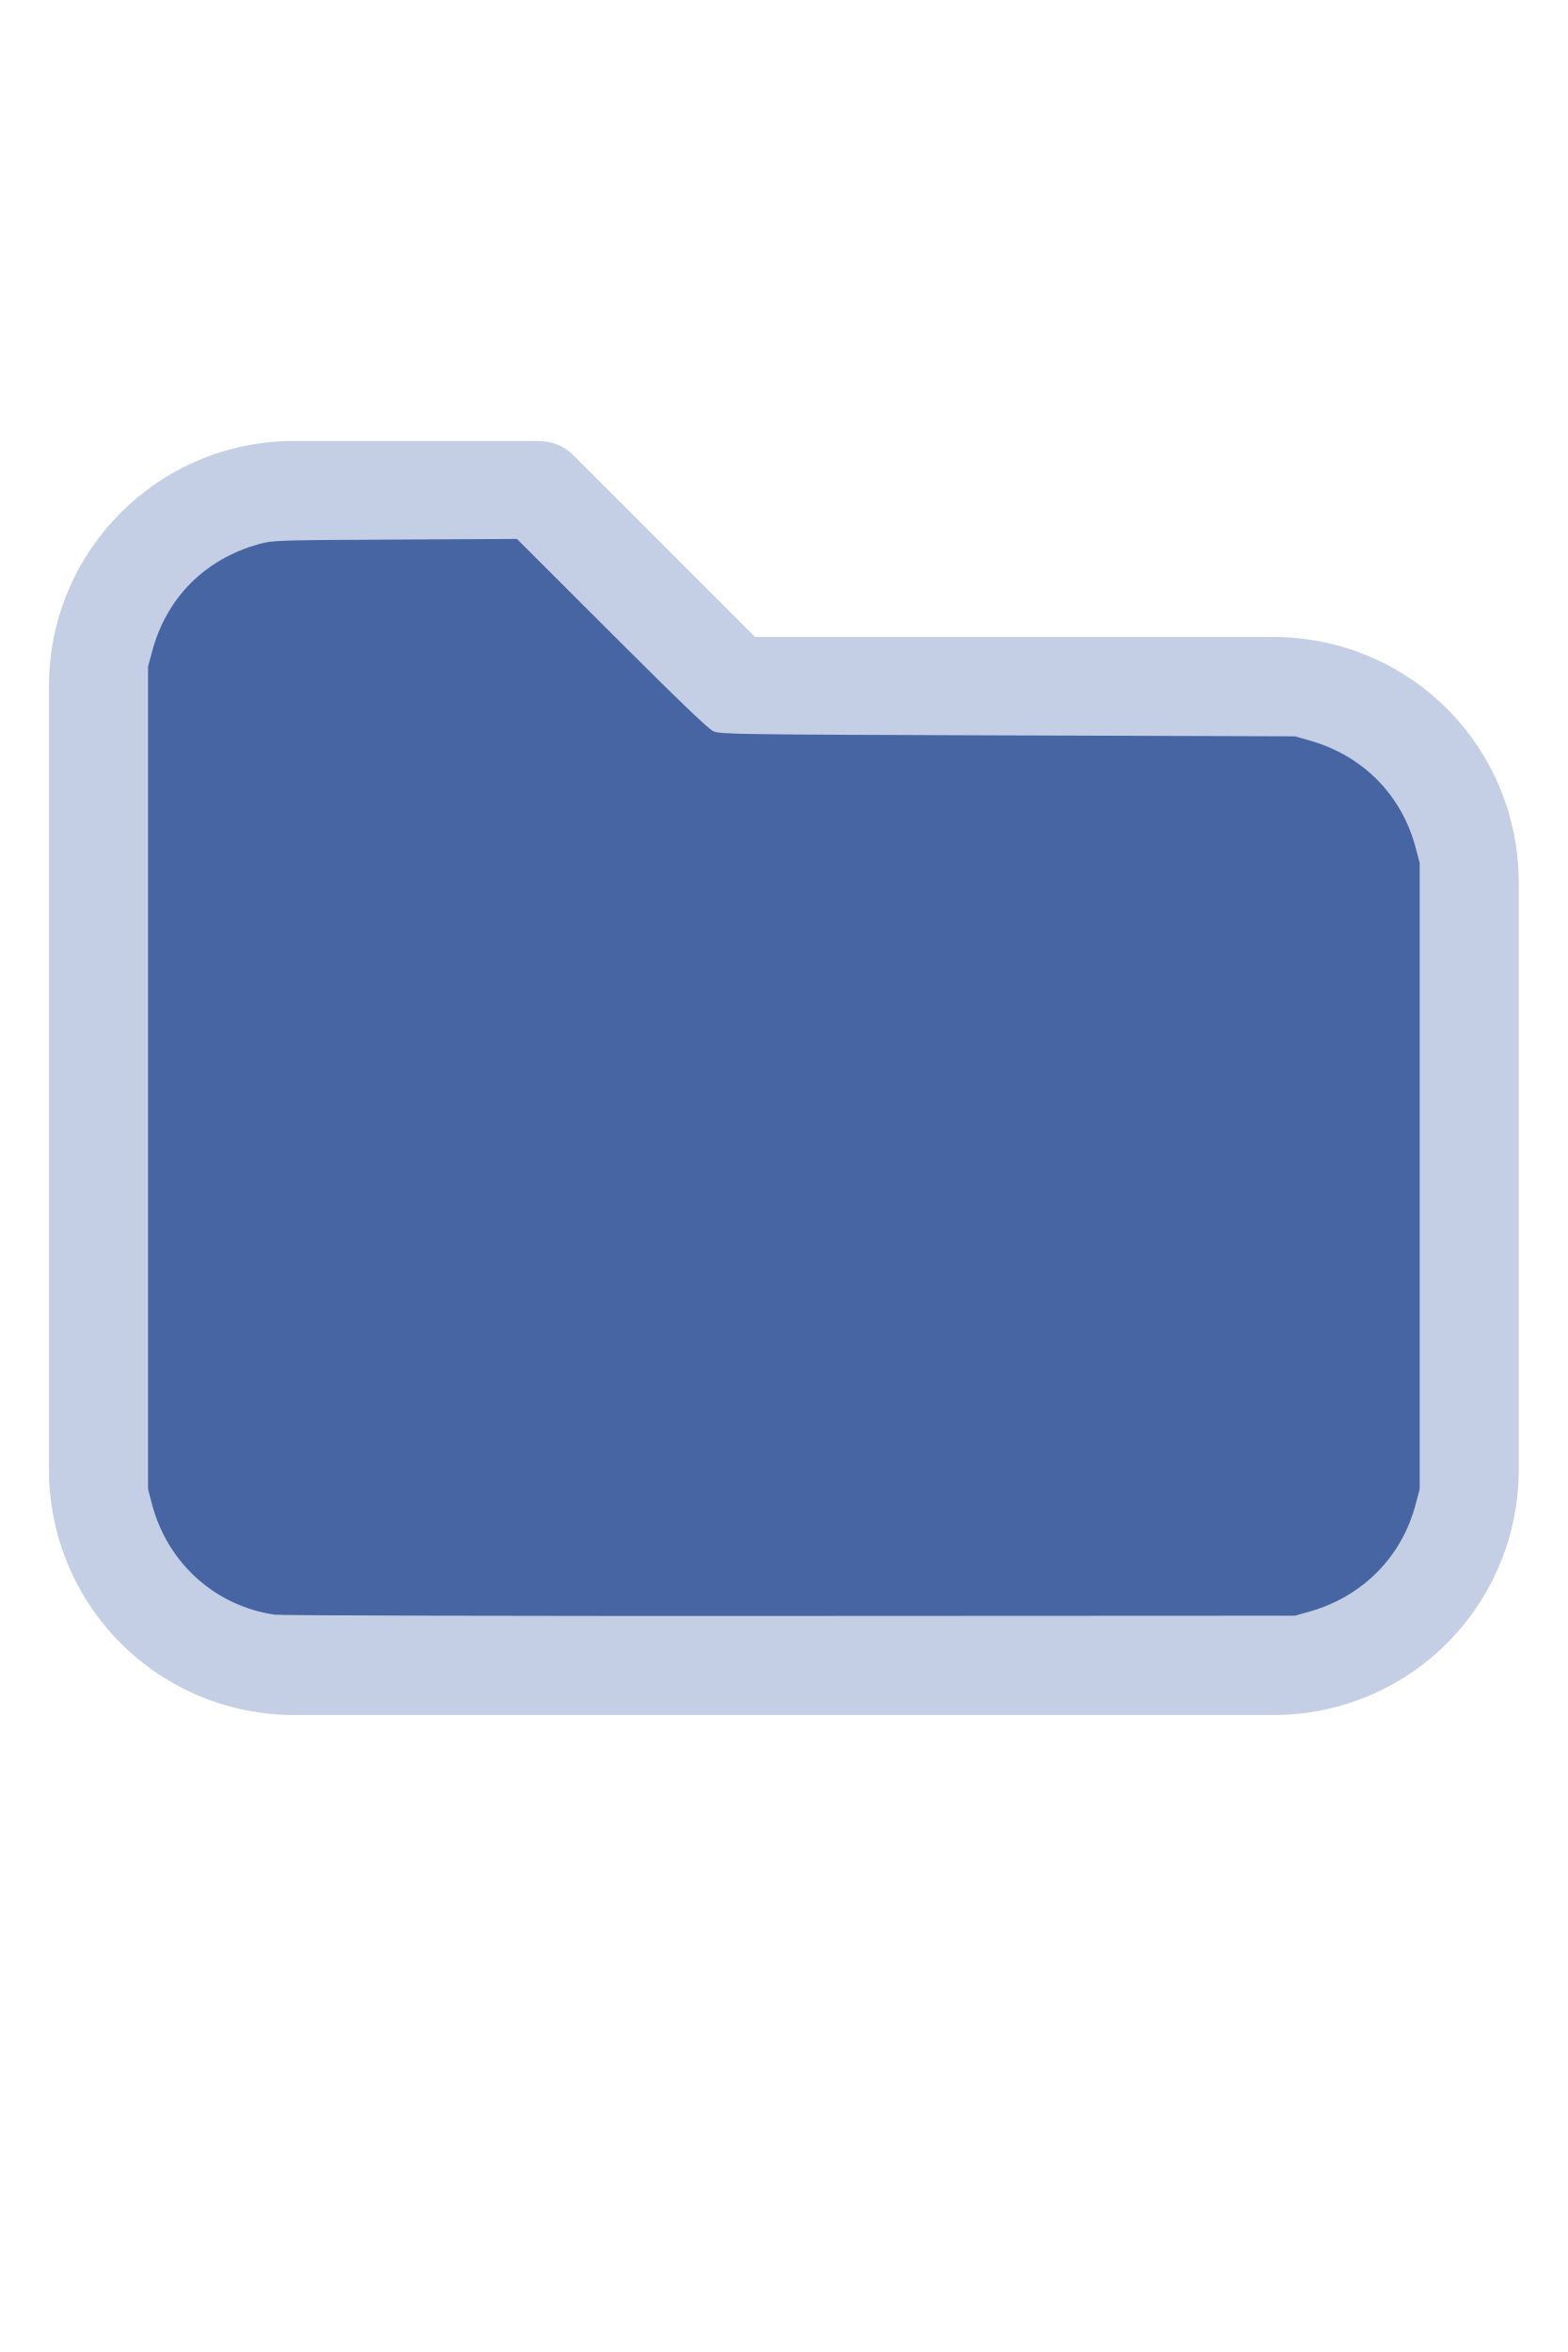
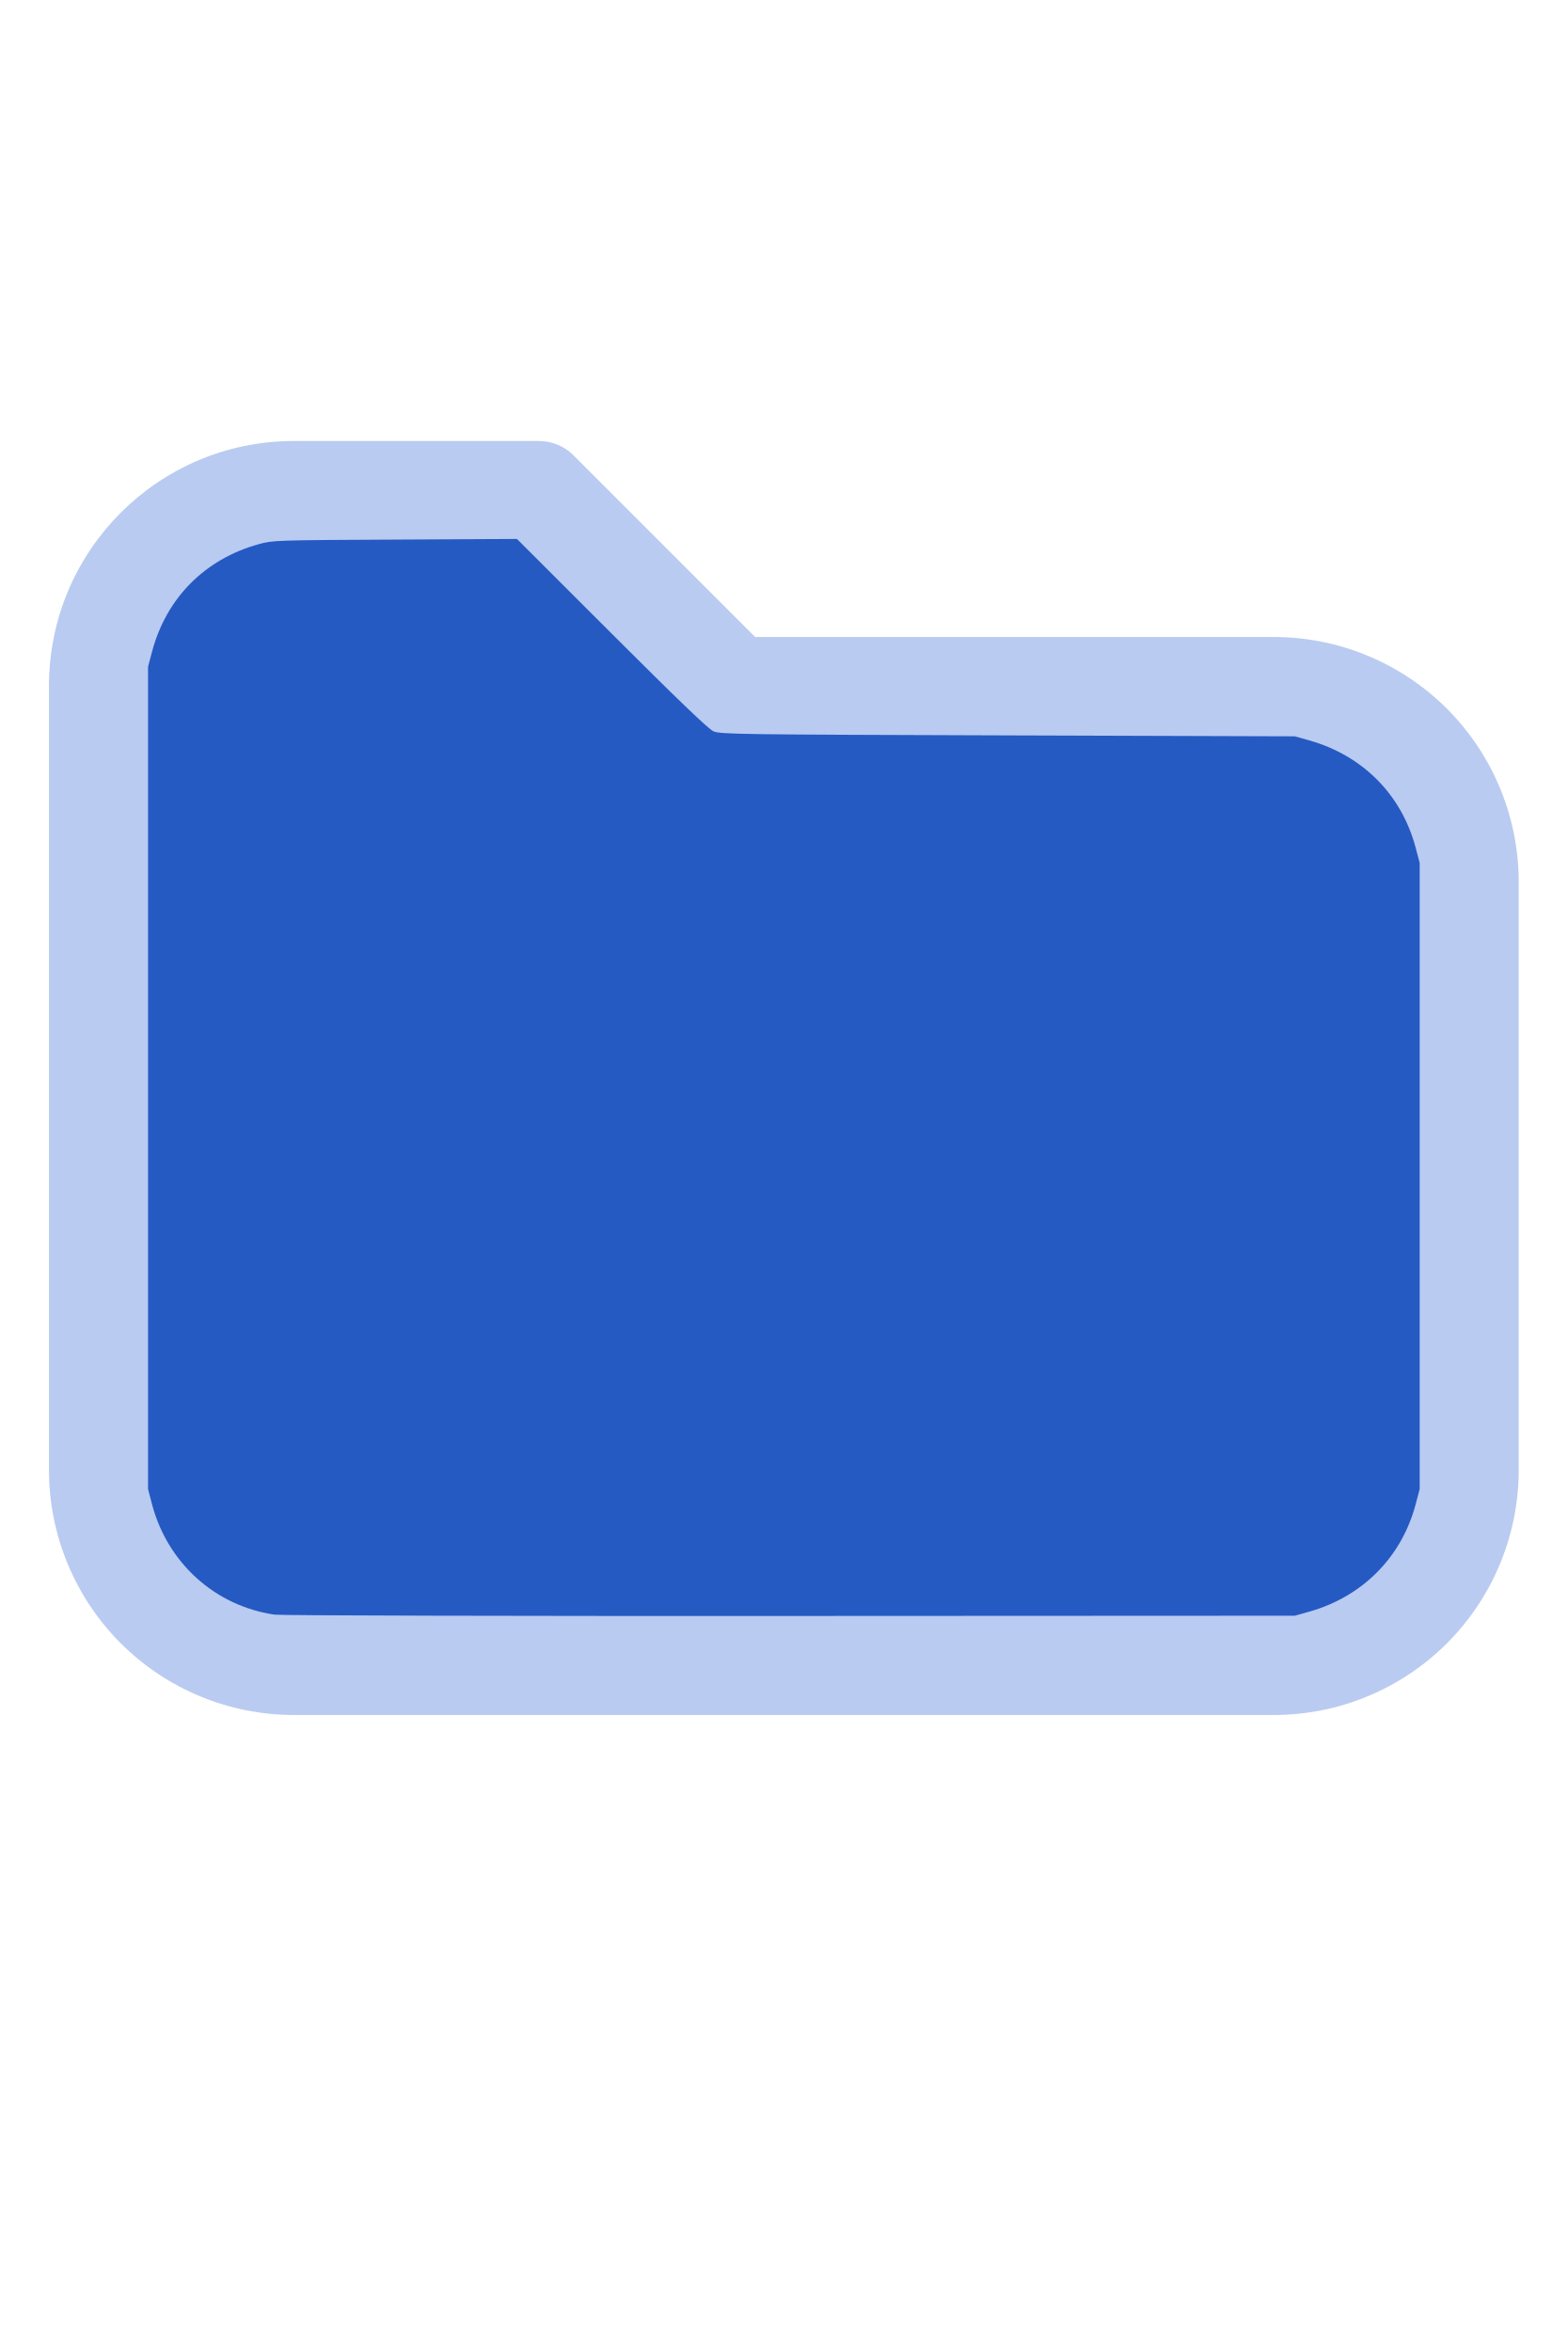
<svg xmlns="http://www.w3.org/2000/svg" version="1.1" width="16" height="24" viewBox="0 0 32 32" xml:space="preserve">
-   <g style="fill:#C4CFE5;">
+   <g style="fill:#B9CBF1;">
    <path d="M1,5.998l-0,16.002c-0,1.326 0.527,2.598 1.464,3.536c0.938,0.937 2.21,1.464 3.536,1.464c5.322,0 14.678,-0 20,0c1.326,0 2.598,-0.527 3.536,-1.464c0.937,-0.938 1.464,-2.21 1.464,-3.536c0,-3.486 0,-8.514 0,-12c0,-1.326 -0.527,-2.598 -1.464,-3.536c-0.938,-0.937 -2.21,-1.464 -3.536,-1.464c-0,0 -10.586,0 -10.586,0c0,-0 -3.707,-3.707 -3.707,-3.707c-0.187,-0.188 -0.442,-0.293 -0.707,-0.293l-5.002,0c-2.76,0 -4.998,2.238 -4.998,4.998Zm2,-0l-0,16.002c-0,0.796 0.316,1.559 0.879,2.121c0.562,0.563 1.325,0.879 2.121,0.879l20,0c0.796,0 1.559,-0.316 2.121,-0.879c0.563,-0.562 0.879,-1.325 0.879,-2.121c0,-3.486 0,-8.514 0,-12c0,-0.796 -0.316,-1.559 -0.879,-2.121c-0.562,-0.563 -1.325,-0.879 -2.121,-0.879c-7.738,0 -11,0 -11,0c-0.265,0 -0.52,-0.105 -0.707,-0.293c-0,0 -3.707,-3.707 -3.707,-3.707c-0,0 -4.588,0 -4.588,0c-1.656,0 -2.998,1.342 -2.998,2.998Z" />
  </g>
-   <g style="fill:#4665A2;stroke-width:0;">
+   <g style="fill:#255AC3;stroke-width:0;">
    <path d="M 5.606,24.952 C 4.392,24.775 3.42,23.9 3.103,22.699 L 3.022,22.389 V 13.998 5.606 L 3.104,5.298 C 3.396,4.203 4.18,3.412 5.279,3.106 5.565,3.026 5.615,3.024 8.061,3.012 l 2.491,-0.013 1.932,1.93 c 1.344,1.343 1.976,1.95 2.078,1.995 0.137,0.062 0.474,0.066 6.007,0.084 l 5.861,0.019 0.291,0.082 c 1.095,0.308 1.89,1.109 2.176,2.193 l 0.082,0.309 V 16 22.389 l -0.082,0.309 c -0.284,1.079 -1.086,1.888 -2.176,2.194 l -0.291,0.082 -10.303,0.005 c -5.7,0.003 -10.4,-0.009 -10.521,-0.027 z" />
  </g>
</svg>
